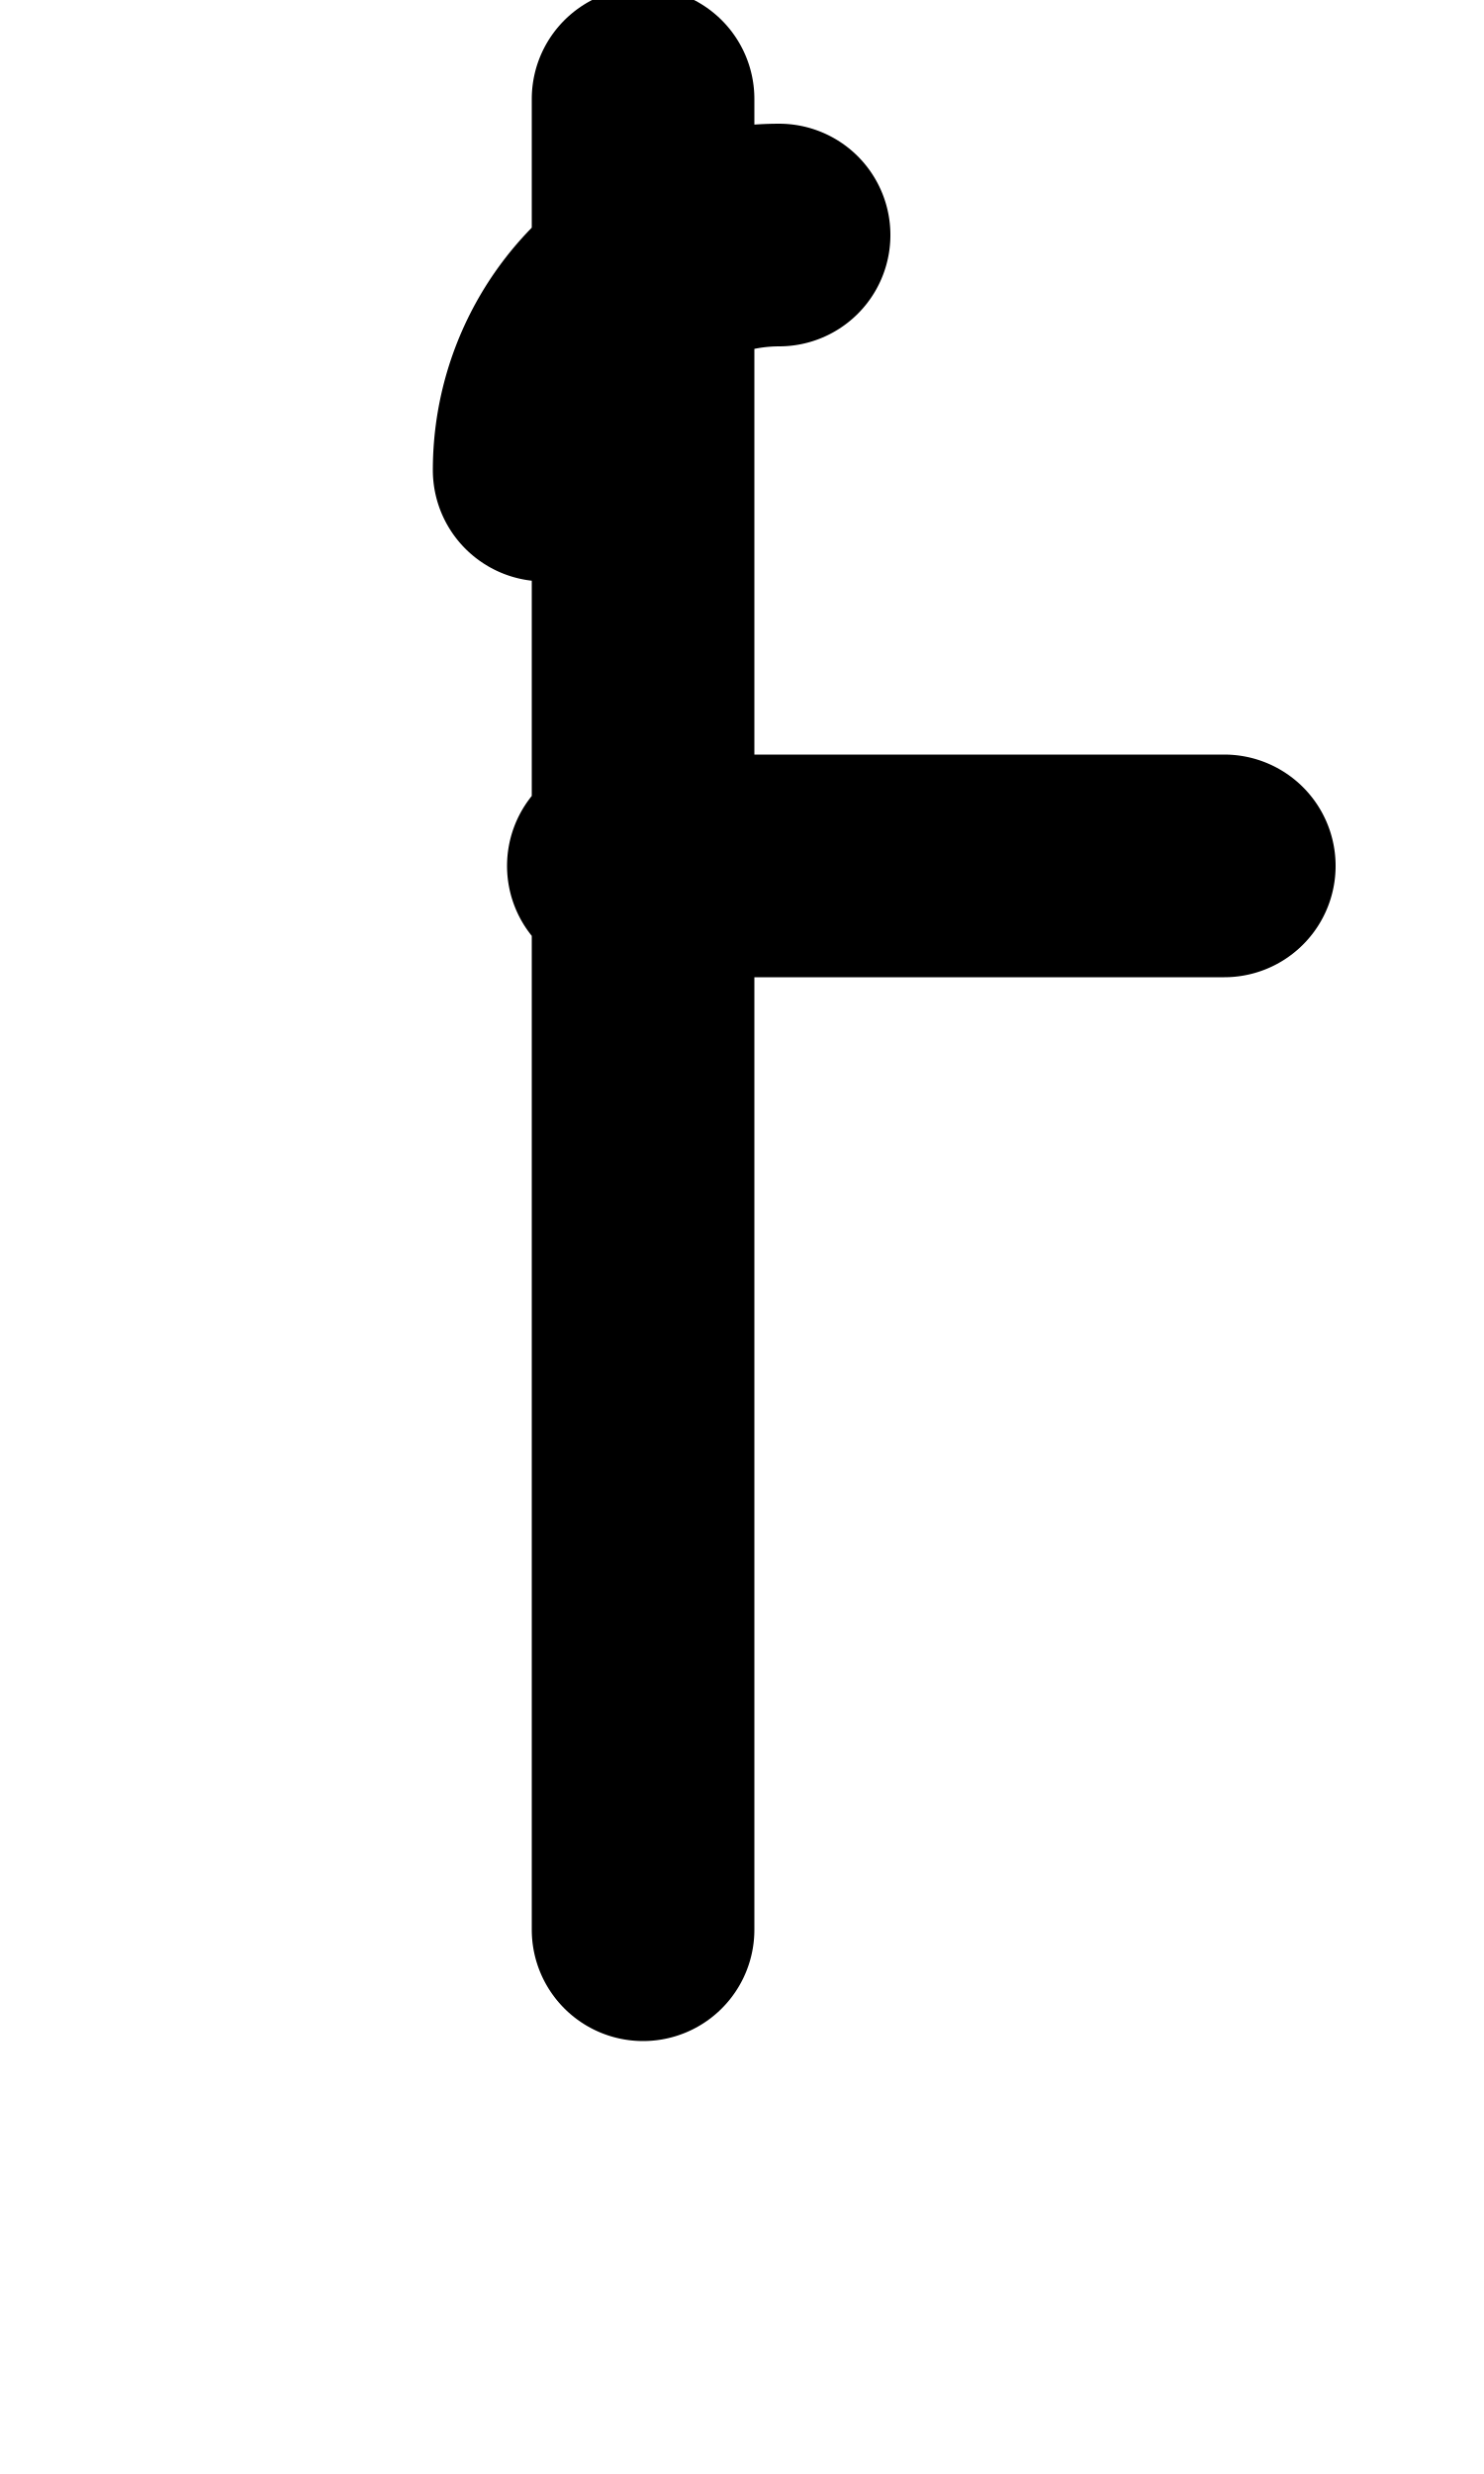
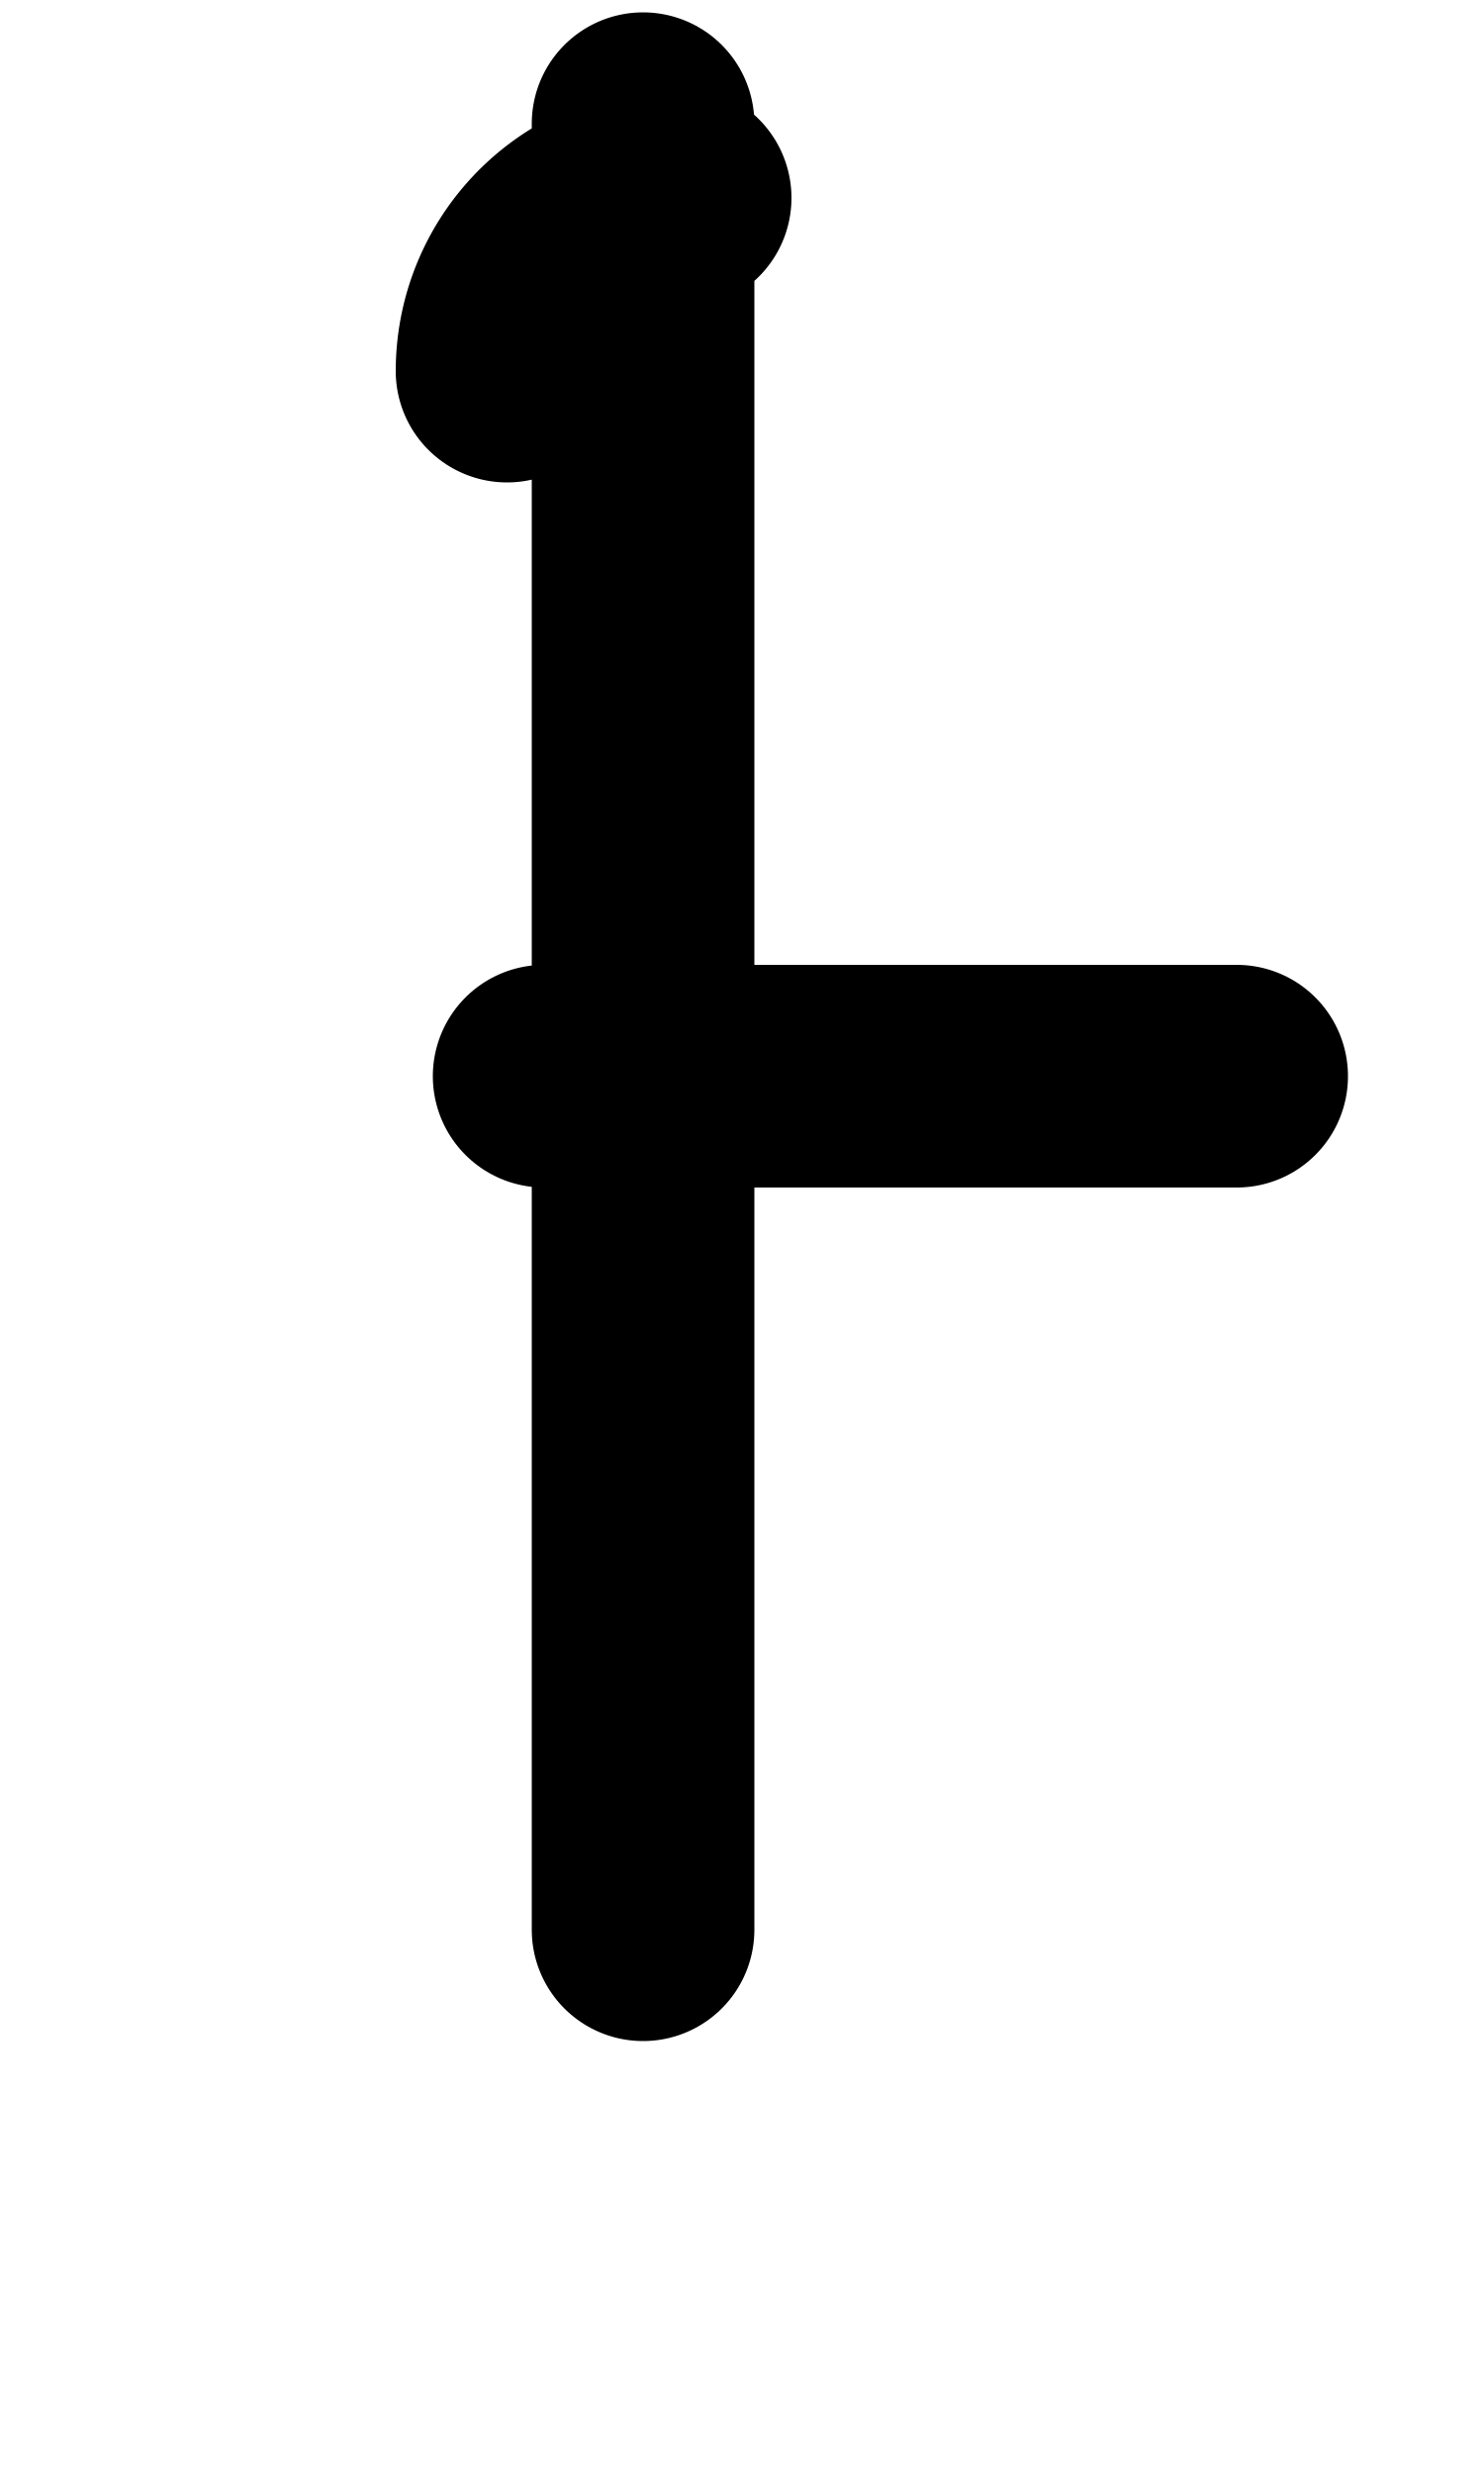
<svg xmlns="http://www.w3.org/2000/svg" viewBox="0 0 600.000 1000">
-   <path d="M 305.354 140.941 L 306.221 140.778 L 307.091 140.631 L 307.964 140.499 L 308.839 140.383 L 309.715 140.282 L 310.594 140.196 L 311.473 140.126 L 312.354 140.072 L 313.235 140.033 L 314.118 140.010 L 315.397 139.998 L 316.501 139.975 L 317.605 139.925 L 318.706 139.847 L 319.806 139.743 L 320.902 139.611 L 321.995 139.453 L 323.084 139.268 L 324.168 139.056 L 325.247 138.818 L 326.319 138.553 L 327.384 138.262 L 328.442 137.945 L 329.492 137.603 L 330.533 137.234 L 331.565 136.840 L 332.587 136.421 L 333.598 135.977 L 334.598 135.508 L 335.586 135.015 L 336.562 134.498 L 337.525 133.957 L 338.474 133.392 L 339.409 132.804 L 340.330 132.194 L 341.235 131.561 L 342.124 130.906 L 342.997 130.230 L 343.854 129.532 L 344.692 128.814 L 345.513 128.075 L 346.316 127.316 L 347.099 126.538 L 347.864 125.741 L 348.608 124.925 L 349.332 124.091 L 350.036 123.240 L 350.719 122.371 L 351.379 121.486 L 352.019 120.586 L 352.635 119.670 L 353.229 118.738 L 353.800 117.793 L 354.348 116.834 L 354.872 115.862 L 355.372 114.877 L 355.848 113.880 L 356.299 112.872 L 356.725 111.853 L 357.126 110.824 L 357.502 109.786 L 357.852 108.738 L 358.176 107.682 L 358.474 106.619 L 358.746 105.548 L 358.992 104.472 L 359.211 103.389 L 359.404 102.302 L 359.569 101.210 L 359.708 100.114 L 359.820 99.015 L 359.906 97.914 L 359.964 96.811 L 359.994 95.707 L 359.998 94.603 L 359.975 93.499 L 359.925 92.395 L 359.847 91.294 L 359.743 90.194 L 359.611 89.098 L 359.453 88.005 L 359.268 86.916 L 359.056 85.832 L 358.818 84.753 L 358.553 83.681 L 358.262 82.616 L 357.945 81.558 L 357.603 80.508 L 357.234 79.467 L 356.840 78.435 L 356.421 77.413 L 355.977 76.402 L 355.508 75.402 L 355.015 74.414 L 354.498 73.438 L 353.957 72.475 L 353.392 71.526 L 352.804 70.591 L 352.194 69.670 L 351.561 68.765 L 350.906 67.876 L 350.230 67.003 L 349.532 66.146 L 348.814 65.308 L 348.075 64.487 L 347.316 63.684 L 346.538 62.901 L 345.741 62.136 L 344.925 61.392 L 344.091 60.668 L 343.240 59.964 L 342.371 59.281 L 341.486 58.621 L 340.586 57.981 L 339.670 57.365 L 338.738 56.771 L 337.793 56.200 L 336.834 55.652 L 335.862 55.128 L 334.877 54.628 L 333.880 54.152 L 332.872 53.701 L 331.853 53.275 L 330.824 52.874 L 329.786 52.498 L 328.738 52.148 L 327.682 51.824 L 326.619 51.526 L 325.548 51.254 L 324.472 51.008 L 323.389 50.789 L 322.302 50.596 L 321.210 50.431 L 320.114 50.292 L 319.015 50.180 L 317.914 50.094 L 316.811 50.036 L 315.707 50.006 L 314.603 50.002 L 312.926 50.017 L 312.132 50.031 L 310.456 50.075 L 309.662 50.103 L 307.987 50.177 L 307.194 50.219 L 305.521 50.322 L 305.000 50.359 L 305.000 40.000 L 304.986 38.896 L 304.946 37.792 L 304.878 36.690 L 304.783 35.589 L 304.662 34.492 L 304.513 33.397 L 304.337 32.307 L 304.135 31.221 L 303.907 30.140 L 303.651 29.066 L 303.370 27.998 L 303.062 26.937 L 302.729 25.884 L 302.369 24.840 L 301.985 23.805 L 301.575 22.779 L 301.139 21.764 L 300.680 20.760 L 300.195 19.767 L 299.686 18.787 L 299.154 17.820 L 298.598 16.865 L 298.018 15.925 L 297.416 14.999 L 296.791 14.089 L 296.144 13.194 L 295.476 12.315 L 294.785 11.452 L 294.074 10.607 L 293.343 9.780 L 292.591 8.971 L 291.820 8.180 L 291.029 7.409 L 290.220 6.657 L 289.393 5.926 L 288.548 5.215 L 287.685 4.524 L 286.806 3.856 L 285.911 3.209 L 285.001 2.584 L 284.075 1.982 L 283.135 1.402 L 282.180 0.846 L 281.213 0.314 L 280.233 -0.195 L 279.240 -0.680 L 278.236 -1.139 L 277.221 -1.575 L 276.195 -1.985 L 275.160 -2.369 L 274.116 -2.729 L 273.063 -3.062 L 272.002 -3.370 L 270.934 -3.651 L 269.860 -3.907 L 268.779 -4.135 L 267.693 -4.337 L 266.603 -4.513 L 265.508 -4.662 L 264.411 -4.783 L 263.310 -4.878 L 262.208 -4.946 L 261.104 -4.986 L 260.000 -5.000 L 258.896 -4.986 L 257.792 -4.946 L 256.690 -4.878 L 255.589 -4.783 L 254.492 -4.662 L 253.397 -4.513 L 252.307 -4.337 L 251.221 -4.135 L 250.140 -3.907 L 249.066 -3.651 L 247.998 -3.370 L 246.937 -3.062 L 245.884 -2.729 L 244.840 -2.369 L 243.805 -1.985 L 242.779 -1.575 L 241.764 -1.139 L 240.760 -0.680 L 239.767 -0.195 L 238.787 0.314 L 237.820 0.846 L 236.865 1.402 L 235.925 1.982 L 234.999 2.584 L 234.089 3.209 L 233.194 3.856 L 232.315 4.524 L 231.452 5.215 L 230.607 5.926 L 229.780 6.657 L 228.971 7.409 L 228.180 8.180 L 227.409 8.971 L 226.657 9.780 L 225.926 10.607 L 225.215 11.452 L 224.524 12.315 L 223.856 13.194 L 223.209 14.089 L 222.584 14.999 L 221.982 15.925 L 221.402 16.865 L 220.846 17.820 L 220.314 18.787 L 219.805 19.767 L 219.320 20.760 L 218.861 21.764 L 218.425 22.779 L 218.015 23.805 L 217.631 24.840 L 217.271 25.884 L 216.938 26.937 L 216.630 27.998 L 216.349 29.066 L 216.093 30.140 L 215.865 31.221 L 215.663 32.307 L 215.487 33.397 L 215.338 34.492 L 215.217 35.589 L 215.122 36.690 L 215.054 37.792 L 215.014 38.896 L 215.000 40.000 L 215.000 92.023 L 214.858 92.167 L 213.694 93.373 L 213.147 93.950 L 212.004 95.176 L 211.468 95.762 L 210.347 97.009 L 209.821 97.604 L 208.722 98.870 L 208.207 99.475 L 207.130 100.760 L 206.626 101.373 L 205.572 102.678 L 205.078 103.300 L 204.048 104.623 L 203.565 105.253 L 202.558 106.594 L 202.087 107.233 L 201.104 108.591 L 200.644 109.239 L 199.685 110.614 L 199.236 111.270 L 198.302 112.662 L 197.865 113.325 L 196.955 114.733 L 196.530 115.404 L 195.645 116.828 L 195.232 117.507 L 194.372 118.946 L 193.971 119.632 L 193.137 121.086 L 192.748 121.778 L 191.940 123.247 L 191.563 123.947 L 190.781 125.430 L 190.417 126.135 L 189.661 127.632 L 189.309 128.344 L 188.580 129.854 L 188.241 130.572 L 187.538 132.094 L 187.211 132.818 L 186.536 134.353 L 186.222 135.082 L 185.574 136.629 L 185.273 137.364 L 184.652 138.921 L 184.364 139.661 L 183.771 141.230 L 183.496 141.975 L 182.930 143.553 L 182.669 144.303 L 182.131 145.891 L 181.883 146.646 L 181.374 148.243 L 181.139 149.002 L 180.657 150.608 L 180.436 151.371 L 179.983 152.985 L 179.775 153.751 L 179.351 155.373 L 179.157 156.144 L 178.761 157.773 L 178.580 158.546 L 178.213 160.182 L 178.046 160.959 L 177.708 162.601 L 177.555 163.380 L 177.246 165.028 L 177.107 165.810 L 176.827 167.463 L 176.701 168.248 L 176.451 169.905 L 176.339 170.692 L 176.118 172.354 L 176.020 173.142 L 175.828 174.808 L 175.744 175.597 L 175.582 177.266 L 175.512 178.057 L 175.378 179.729 L 175.322 180.521 L 175.219 182.194 L 175.177 182.987 L 175.103 184.662 L 175.075 185.456 L 175.031 187.132 L 175.017 187.926 L 175.002 189.603 L 175.006 190.707 L 175.036 191.811 L 175.094 192.914 L 175.180 194.015 L 175.292 195.114 L 175.431 196.210 L 175.596 197.302 L 175.789 198.389 L 176.008 199.472 L 176.254 200.548 L 176.526 201.619 L 176.824 202.682 L 177.148 203.738 L 177.498 204.786 L 177.874 205.824 L 178.275 206.853 L 178.701 207.872 L 179.152 208.880 L 179.628 209.877 L 180.128 210.862 L 180.652 211.834 L 181.200 212.793 L 181.771 213.738 L 182.365 214.670 L 182.981 215.586 L 183.621 216.486 L 184.281 217.371 L 184.964 218.240 L 185.668 219.091 L 186.392 219.925 L 187.136 220.741 L 187.901 221.538 L 188.684 222.316 L 189.487 223.075 L 190.308 223.814 L 191.146 224.532 L 192.003 225.230 L 192.876 225.906 L 193.765 226.561 L 194.670 227.194 L 195.591 227.804 L 196.526 228.392 L 197.475 228.957 L 198.438 229.498 L 199.414 230.015 L 200.402 230.508 L 201.402 230.977 L 202.413 231.421 L 203.435 231.840 L 204.467 232.234 L 205.508 232.603 L 206.558 232.945 L 207.616 233.262 L 208.681 233.553 L 209.753 233.818 L 210.832 234.056 L 211.916 234.268 L 213.005 234.453 L 214.098 234.611 L 215.000 234.719 L 215.000 321.720 L 214.524 322.315 L 213.856 323.194 L 213.209 324.089 L 212.584 324.999 L 211.982 325.925 L 211.402 326.865 L 210.846 327.820 L 210.314 328.787 L 209.805 329.767 L 209.320 330.760 L 208.861 331.764 L 208.425 332.779 L 208.015 333.805 L 207.631 334.840 L 207.271 335.884 L 206.938 336.937 L 206.630 337.998 L 206.349 339.066 L 206.093 340.140 L 205.865 341.221 L 205.663 342.307 L 205.487 343.397 L 205.338 344.492 L 205.217 345.589 L 205.122 346.690 L 205.054 347.792 L 205.014 348.896 L 205.000 350.000 L 205.014 351.104 L 205.054 352.208 L 205.122 353.310 L 205.217 354.411 L 205.338 355.508 L 205.487 356.603 L 205.663 357.693 L 205.865 358.779 L 206.093 359.860 L 206.349 360.934 L 206.630 362.002 L 206.938 363.063 L 207.271 364.116 L 207.631 365.160 L 208.015 366.195 L 208.425 367.221 L 208.861 368.236 L 209.320 369.240 L 209.805 370.233 L 210.314 371.213 L 210.846 372.180 L 211.402 373.135 L 211.982 374.075 L 212.584 375.001 L 213.209 375.911 L 213.856 376.806 L 214.524 377.685 L 215.000 378.280 L 215.000 780.000 L 215.014 781.104 L 215.054 782.208 L 215.122 783.310 L 215.217 784.411 L 215.338 785.508 L 215.487 786.603 L 215.663 787.693 L 215.865 788.779 L 216.093 789.860 L 216.349 790.934 L 216.630 792.002 L 216.938 793.063 L 217.271 794.116 L 217.631 795.160 L 218.015 796.195 L 218.425 797.221 L 218.861 798.236 L 219.320 799.240 L 219.805 800.233 L 220.314 801.213 L 220.846 802.180 L 221.402 803.135 L 221.982 804.075 L 222.584 805.001 L 223.209 805.911 L 223.856 806.806 L 224.524 807.685 L 225.215 808.548 L 225.926 809.393 L 226.657 810.220 L 227.409 811.029 L 228.180 811.820 L 228.971 812.591 L 229.780 813.343 L 230.607 814.074 L 231.452 814.785 L 232.315 815.476 L 233.194 816.144 L 234.089 816.791 L 234.999 817.416 L 235.925 818.018 L 236.865 818.598 L 237.820 819.154 L 238.787 819.686 L 239.767 820.195 L 240.760 820.680 L 241.764 821.139 L 242.779 821.575 L 243.805 821.985 L 244.840 822.369 L 245.884 822.729 L 246.937 823.062 L 247.998 823.370 L 249.066 823.651 L 250.140 823.907 L 251.221 824.135 L 252.307 824.337 L 253.397 824.513 L 254.492 824.662 L 255.589 824.783 L 256.690 824.878 L 257.792 824.946 L 258.896 824.986 L 260.000 825.000 L 261.104 824.986 L 262.208 824.946 L 263.310 824.878 L 264.411 824.783 L 265.508 824.662 L 266.603 824.513 L 267.693 824.337 L 268.779 824.135 L 269.860 823.907 L 270.934 823.651 L 272.002 823.370 L 273.063 823.062 L 274.116 822.729 L 275.160 822.369 L 276.195 821.985 L 277.221 821.575 L 278.236 821.139 L 279.240 820.680 L 280.233 820.195 L 281.213 819.686 L 282.180 819.154 L 283.135 818.598 L 284.075 818.018 L 285.001 817.416 L 285.911 816.791 L 286.806 816.144 L 287.685 815.476 L 288.548 814.785 L 289.393 814.074 L 290.220 813.343 L 291.029 812.591 L 291.820 811.820 L 292.591 811.029 L 293.343 810.220 L 294.074 809.393 L 294.785 808.548 L 295.476 807.685 L 296.144 806.806 L 296.791 805.911 L 297.416 805.001 L 298.018 804.075 L 298.598 803.135 L 299.154 802.180 L 299.686 801.213 L 300.195 800.233 L 300.680 799.240 L 301.139 798.236 L 301.575 797.221 L 301.985 796.195 L 302.369 795.160 L 302.729 794.116 L 303.062 793.063 L 303.370 792.002 L 303.651 790.934 L 303.907 789.860 L 304.135 788.779 L 304.337 787.693 L 304.513 786.603 L 304.662 785.508 L 304.783 784.411 L 304.878 783.310 L 304.946 782.208 L 304.986 781.104 L 305.000 780.000 L 305.000 395.000 L 495.000 395.000 L 496.104 394.986 L 497.208 394.946 L 498.310 394.878 L 499.411 394.783 L 500.508 394.662 L 501.603 394.513 L 502.693 394.337 L 503.779 394.135 L 504.860 393.907 L 505.934 393.651 L 507.002 393.370 L 508.063 393.062 L 509.116 392.729 L 510.160 392.369 L 511.195 391.985 L 512.221 391.575 L 513.236 391.139 L 514.240 390.680 L 515.233 390.195 L 516.213 389.686 L 517.180 389.154 L 518.135 388.598 L 519.075 388.018 L 520.001 387.416 L 520.911 386.791 L 521.806 386.144 L 522.685 385.476 L 523.548 384.785 L 524.393 384.074 L 525.220 383.343 L 526.029 382.591 L 526.820 381.820 L 527.591 381.029 L 528.343 380.220 L 529.074 379.393 L 529.785 378.548 L 530.476 377.685 L 531.144 376.806 L 531.791 375.911 L 532.416 375.001 L 533.018 374.075 L 533.598 373.135 L 534.154 372.180 L 534.686 371.213 L 535.195 370.233 L 535.680 369.240 L 536.139 368.236 L 536.575 367.221 L 536.985 366.195 L 537.369 365.160 L 537.729 364.116 L 538.062 363.063 L 538.370 362.002 L 538.651 360.934 L 538.907 359.860 L 539.135 358.779 L 539.337 357.693 L 539.513 356.603 L 539.662 355.508 L 539.783 354.411 L 539.878 353.310 L 539.946 352.208 L 539.986 351.104 L 540.000 350.000 L 539.986 348.896 L 539.946 347.792 L 539.878 346.690 L 539.783 345.589 L 539.662 344.492 L 539.513 343.397 L 539.337 342.307 L 539.135 341.221 L 538.907 340.140 L 538.651 339.066 L 538.370 337.998 L 538.062 336.937 L 537.729 335.884 L 537.369 334.840 L 536.985 333.805 L 536.575 332.779 L 536.139 331.764 L 535.680 330.760 L 535.195 329.767 L 534.686 328.787 L 534.154 327.820 L 533.598 326.865 L 533.018 325.925 L 532.416 324.999 L 531.791 324.089 L 531.144 323.194 L 530.476 322.315 L 529.785 321.452 L 529.074 320.607 L 528.343 319.780 L 527.591 318.971 L 526.820 318.180 L 526.029 317.409 L 525.220 316.657 L 524.393 315.926 L 523.548 315.215 L 522.685 314.524 L 521.806 313.856 L 520.911 313.209 L 520.001 312.584 L 519.075 311.982 L 518.135 311.402 L 517.180 310.846 L 516.213 310.314 L 515.233 309.805 L 514.240 309.320 L 513.236 308.861 L 512.221 308.425 L 511.195 308.015 L 510.160 307.631 L 509.116 307.271 L 508.063 306.938 L 507.002 306.630 L 505.934 306.349 L 504.860 306.093 L 503.779 305.865 L 502.693 305.663 L 501.603 305.487 L 500.508 305.338 L 499.411 305.217 L 498.310 305.122 L 497.208 305.054 L 496.104 305.014 L 495.000 305.000 L 305.000 305.000 L 305.000 141.014 L 305.354 140.941 Z" fill="black" fill-rule="evenodd" />
+   <path d="M 305.513 113.075 L 306.316 112.316 L 307.099 111.538 L 307.864 110.741 L 308.608 109.925 L 309.332 109.091 L 310.036 108.240 L 310.719 107.371 L 311.379 106.486 L 312.019 105.586 L 312.635 104.670 L 313.229 103.738 L 313.800 102.793 L 314.348 101.834 L 314.872 100.862 L 315.372 99.877 L 315.848 98.880 L 316.299 97.872 L 316.725 96.853 L 317.126 95.824 L 317.502 94.786 L 317.852 93.738 L 318.176 92.682 L 318.474 91.619 L 318.746 90.548 L 318.992 89.472 L 319.211 88.389 L 319.404 87.302 L 319.569 86.210 L 319.708 85.114 L 319.820 84.015 L 319.906 82.914 L 319.964 81.811 L 319.994 80.707 L 319.998 79.603 L 319.975 78.499 L 319.925 77.395 L 319.847 76.294 L 319.743 75.194 L 319.611 74.098 L 319.453 73.005 L 319.268 71.916 L 319.056 70.832 L 318.818 69.753 L 318.553 68.681 L 318.262 67.616 L 317.945 66.558 L 317.603 65.508 L 317.234 64.467 L 316.840 63.435 L 316.421 62.413 L 315.977 61.402 L 315.508 60.402 L 315.015 59.414 L 314.498 58.438 L 313.957 57.475 L 313.392 56.526 L 312.804 55.591 L 312.194 54.670 L 311.561 53.765 L 310.906 52.876 L 310.230 52.003 L 309.532 51.146 L 308.814 50.308 L 308.075 49.487 L 307.316 48.684 L 306.538 47.901 L 305.741 47.136 L 304.925 46.392 L 304.847 46.324 L 304.783 45.589 L 304.662 44.492 L 304.513 43.397 L 304.337 42.307 L 304.135 41.221 L 303.907 40.140 L 303.651 39.066 L 303.370 37.998 L 303.062 36.937 L 302.729 35.884 L 302.369 34.840 L 301.985 33.805 L 301.575 32.779 L 301.139 31.764 L 300.680 30.760 L 300.195 29.767 L 299.686 28.787 L 299.154 27.820 L 298.598 26.865 L 298.018 25.925 L 297.416 24.999 L 296.791 24.089 L 296.144 23.194 L 295.476 22.315 L 294.785 21.452 L 294.074 20.607 L 293.343 19.780 L 292.591 18.971 L 291.820 18.180 L 291.029 17.409 L 290.220 16.657 L 289.393 15.926 L 288.548 15.215 L 287.685 14.524 L 286.806 13.856 L 285.911 13.209 L 285.001 12.584 L 284.075 11.982 L 283.135 11.402 L 282.180 10.846 L 281.213 10.314 L 280.233 9.805 L 279.240 9.320 L 278.236 8.861 L 277.221 8.425 L 276.195 8.015 L 275.160 7.631 L 274.116 7.271 L 273.063 6.938 L 272.002 6.630 L 270.934 6.349 L 269.860 6.093 L 268.779 5.865 L 267.693 5.663 L 266.603 5.487 L 265.508 5.338 L 264.411 5.217 L 263.310 5.122 L 262.208 5.054 L 261.104 5.014 L 260.000 5.000 L 258.896 5.014 L 257.792 5.054 L 256.690 5.122 L 255.589 5.217 L 254.492 5.338 L 253.397 5.487 L 252.307 5.663 L 251.221 5.865 L 250.140 6.093 L 249.066 6.349 L 247.998 6.630 L 246.937 6.938 L 245.884 7.271 L 244.840 7.631 L 243.805 8.015 L 242.779 8.425 L 241.764 8.861 L 240.760 9.320 L 239.767 9.805 L 238.787 10.314 L 237.820 10.846 L 236.865 11.402 L 235.925 11.982 L 234.999 12.584 L 234.089 13.209 L 233.194 13.856 L 232.315 14.524 L 231.452 15.215 L 230.607 15.926 L 229.780 16.657 L 228.971 17.409 L 228.180 18.180 L 227.409 18.971 L 226.657 19.780 L 225.926 20.607 L 225.215 21.452 L 224.524 22.315 L 223.856 23.194 L 223.209 24.089 L 222.584 24.999 L 221.982 25.925 L 221.402 26.865 L 220.846 27.820 L 220.314 28.787 L 219.805 29.767 L 219.320 30.760 L 218.861 31.764 L 218.425 32.779 L 218.015 33.805 L 217.631 34.840 L 217.271 35.884 L 216.938 36.937 L 216.630 37.998 L 216.349 39.066 L 216.093 40.140 L 215.865 41.221 L 215.663 42.307 L 215.487 43.397 L 215.338 44.492 L 215.217 45.589 L 215.122 46.690 L 215.054 47.792 L 215.014 48.896 L 215.000 50.000 L 215.000 51.895 L 214.834 51.996 L 213.785 52.648 L 213.114 53.073 L 212.076 53.743 L 211.413 54.180 L 210.387 54.869 L 209.732 55.317 L 208.718 56.024 L 208.071 56.484 L 207.070 57.208 L 206.431 57.680 L 205.443 58.422 L 204.812 58.904 L 203.838 59.663 L 203.216 60.157 L 202.255 60.933 L 201.641 61.438 L 200.694 62.231 L 200.090 62.746 L 199.157 63.556 L 198.561 64.082 L 197.643 64.908 L 197.057 65.444 L 196.153 66.287 L 195.577 66.833 L 194.688 67.691 L 194.121 68.248 L 193.248 69.121 L 192.691 69.688 L 191.833 70.577 L 191.287 71.153 L 190.444 72.057 L 189.908 72.643 L 189.082 73.561 L 188.556 74.157 L 187.746 75.090 L 187.231 75.694 L 186.438 76.641 L 185.933 77.255 L 185.157 78.216 L 184.663 78.838 L 183.904 79.812 L 183.422 80.443 L 182.680 81.431 L 182.208 82.070 L 181.484 83.071 L 181.024 83.718 L 180.317 84.732 L 179.869 85.387 L 179.180 86.413 L 178.743 87.076 L 178.073 88.114 L 177.648 88.785 L 176.996 89.834 L 176.583 90.513 L 175.949 91.573 L 175.548 92.259 L 174.933 93.330 L 174.544 94.023 L 173.949 95.105 L 173.572 95.804 L 172.996 96.897 L 172.632 97.603 L 172.075 98.706 L 171.723 99.418 L 171.185 100.530 L 170.846 101.248 L 170.328 102.370 L 170.002 103.094 L 169.504 104.225 L 169.190 104.954 L 168.713 106.094 L 168.412 106.829 L 167.954 107.976 L 167.667 108.717 L 167.229 109.872 L 166.955 110.617 L 166.538 111.780 L 166.277 112.530 L 165.880 113.701 L 165.632 114.455 L 165.257 115.632 L 165.022 116.391 L 164.667 117.574 L 164.446 118.337 L 164.112 119.526 L 163.904 120.293 L 163.592 121.488 L 163.397 122.258 L 163.106 123.459 L 162.925 124.232 L 162.655 125.438 L 162.488 126.214 L 162.239 127.424 L 162.086 128.203 L 161.858 129.418 L 161.718 130.200 L 161.512 131.418 L 161.387 132.202 L 161.202 133.424 L 161.090 134.210 L 160.927 135.434 L 160.829 136.223 L 160.688 137.450 L 160.604 138.240 L 160.484 139.469 L 160.414 140.260 L 160.316 141.492 L 160.260 142.284 L 160.184 143.517 L 160.142 144.310 L 160.087 145.545 L 160.059 146.338 L 160.027 147.573 L 160.013 148.368 L 160.002 149.603 L 160.006 150.707 L 160.036 151.811 L 160.094 152.914 L 160.180 154.015 L 160.292 155.114 L 160.431 156.210 L 160.596 157.302 L 160.789 158.389 L 161.008 159.472 L 161.254 160.548 L 161.526 161.619 L 161.824 162.682 L 162.148 163.738 L 162.498 164.786 L 162.874 165.824 L 163.275 166.853 L 163.701 167.872 L 164.152 168.880 L 164.628 169.877 L 165.128 170.862 L 165.652 171.834 L 166.200 172.793 L 166.771 173.738 L 167.365 174.670 L 167.981 175.586 L 168.621 176.486 L 169.281 177.371 L 169.964 178.240 L 170.668 179.091 L 171.392 179.925 L 172.136 180.741 L 172.901 181.538 L 173.684 182.316 L 174.487 183.075 L 175.308 183.814 L 176.146 184.532 L 177.003 185.230 L 177.876 185.906 L 178.765 186.561 L 179.670 187.194 L 180.591 187.804 L 181.526 188.392 L 182.475 188.957 L 183.438 189.498 L 184.414 190.015 L 185.402 190.508 L 186.402 190.977 L 187.413 191.421 L 188.435 191.840 L 189.467 192.234 L 190.508 192.603 L 191.558 192.945 L 192.616 193.262 L 193.681 193.553 L 194.753 193.818 L 195.832 194.056 L 196.916 194.268 L 198.005 194.453 L 199.098 194.611 L 200.194 194.743 L 201.294 194.847 L 202.395 194.925 L 203.499 194.975 L 204.603 194.998 L 205.707 194.994 L 206.811 194.964 L 207.914 194.906 L 209.015 194.820 L 210.114 194.708 L 211.210 194.569 L 212.302 194.404 L 213.389 194.211 L 214.472 193.992 L 215.000 193.871 L 215.000 390.282 L 214.492 390.338 L 213.397 390.487 L 212.307 390.663 L 211.221 390.865 L 210.140 391.093 L 209.066 391.349 L 207.998 391.630 L 206.937 391.938 L 205.884 392.271 L 204.840 392.631 L 203.805 393.015 L 202.779 393.425 L 201.764 393.861 L 200.760 394.320 L 199.767 394.805 L 198.787 395.314 L 197.820 395.846 L 196.865 396.402 L 195.925 396.982 L 194.999 397.584 L 194.089 398.209 L 193.194 398.856 L 192.315 399.524 L 191.452 400.215 L 190.607 400.926 L 189.780 401.657 L 188.971 402.409 L 188.180 403.180 L 187.409 403.971 L 186.657 404.780 L 185.926 405.607 L 185.215 406.452 L 184.524 407.315 L 183.856 408.194 L 183.209 409.089 L 182.584 409.999 L 181.982 410.925 L 181.402 411.865 L 180.846 412.820 L 180.314 413.787 L 179.805 414.767 L 179.320 415.760 L 178.861 416.764 L 178.425 417.779 L 178.015 418.805 L 177.631 419.840 L 177.271 420.884 L 176.938 421.937 L 176.630 422.998 L 176.349 424.066 L 176.093 425.140 L 175.865 426.221 L 175.663 427.307 L 175.487 428.397 L 175.338 429.492 L 175.217 430.589 L 175.122 431.690 L 175.054 432.792 L 175.014 433.896 L 175.000 435.000 L 175.014 436.104 L 175.054 437.208 L 175.122 438.310 L 175.217 439.411 L 175.338 440.508 L 175.487 441.603 L 175.663 442.693 L 175.865 443.779 L 176.093 444.860 L 176.349 445.934 L 176.630 447.002 L 176.938 448.063 L 177.271 449.116 L 177.631 450.160 L 178.015 451.195 L 178.425 452.221 L 178.861 453.236 L 179.320 454.240 L 179.805 455.233 L 180.314 456.213 L 180.846 457.180 L 181.402 458.135 L 181.982 459.075 L 182.584 460.001 L 183.209 460.911 L 183.856 461.806 L 184.524 462.685 L 185.215 463.548 L 185.926 464.393 L 186.657 465.220 L 187.409 466.029 L 188.180 466.820 L 188.971 467.591 L 189.780 468.343 L 190.607 469.074 L 191.452 469.785 L 192.315 470.476 L 193.194 471.144 L 194.089 471.791 L 194.999 472.416 L 195.925 473.018 L 196.865 473.598 L 197.820 474.154 L 198.787 474.686 L 199.767 475.195 L 200.760 475.680 L 201.764 476.139 L 202.779 476.575 L 203.805 476.985 L 204.840 477.369 L 205.884 477.729 L 206.937 478.062 L 207.998 478.370 L 209.066 478.651 L 210.140 478.907 L 211.221 479.135 L 212.307 479.337 L 213.397 479.513 L 214.492 479.662 L 215.000 479.718 L 215.000 780.000 L 215.014 781.104 L 215.054 782.208 L 215.122 783.310 L 215.217 784.411 L 215.338 785.508 L 215.487 786.603 L 215.663 787.693 L 215.865 788.779 L 216.093 789.860 L 216.349 790.934 L 216.630 792.002 L 216.938 793.063 L 217.271 794.116 L 217.631 795.160 L 218.015 796.195 L 218.425 797.221 L 218.861 798.236 L 219.320 799.240 L 219.805 800.233 L 220.314 801.213 L 220.846 802.180 L 221.402 803.135 L 221.982 804.075 L 222.584 805.001 L 223.209 805.911 L 223.856 806.806 L 224.524 807.685 L 225.215 808.548 L 225.926 809.393 L 226.657 810.220 L 227.409 811.029 L 228.180 811.820 L 228.971 812.591 L 229.780 813.343 L 230.607 814.074 L 231.452 814.785 L 232.315 815.476 L 233.194 816.144 L 234.089 816.791 L 234.999 817.416 L 235.925 818.018 L 236.865 818.598 L 237.820 819.154 L 238.787 819.686 L 239.767 820.195 L 240.760 820.680 L 241.764 821.139 L 242.779 821.575 L 243.805 821.985 L 244.840 822.369 L 245.884 822.729 L 246.937 823.062 L 247.998 823.370 L 249.066 823.651 L 250.140 823.907 L 251.221 824.135 L 252.307 824.337 L 253.397 824.513 L 254.492 824.662 L 255.589 824.783 L 256.690 824.878 L 257.792 824.946 L 258.896 824.986 L 260.000 825.000 L 261.104 824.986 L 262.208 824.946 L 263.310 824.878 L 264.411 824.783 L 265.508 824.662 L 266.603 824.513 L 267.693 824.337 L 268.779 824.135 L 269.860 823.907 L 270.934 823.651 L 272.002 823.370 L 273.063 823.062 L 274.116 822.729 L 275.160 822.369 L 276.195 821.985 L 277.221 821.575 L 278.236 821.139 L 279.240 820.680 L 280.233 820.195 L 281.213 819.686 L 282.180 819.154 L 283.135 818.598 L 284.075 818.018 L 285.001 817.416 L 285.911 816.791 L 286.806 816.144 L 287.685 815.476 L 288.548 814.785 L 289.393 814.074 L 290.220 813.343 L 291.029 812.591 L 291.820 811.820 L 292.591 811.029 L 293.343 810.220 L 294.074 809.393 L 294.785 808.548 L 295.476 807.685 L 296.144 806.806 L 296.791 805.911 L 297.416 805.001 L 298.018 804.075 L 298.598 803.135 L 299.154 802.180 L 299.686 801.213 L 300.195 800.233 L 300.680 799.240 L 301.139 798.236 L 301.575 797.221 L 301.985 796.195 L 302.369 795.160 L 302.729 794.116 L 303.062 793.063 L 303.370 792.002 L 303.651 790.934 L 303.907 789.860 L 304.135 788.779 L 304.337 787.693 L 304.513 786.603 L 304.662 785.508 L 304.783 784.411 L 304.878 783.310 L 304.946 782.208 L 304.986 781.104 L 305.000 780.000 L 305.000 480.000 L 500.000 480.000 L 501.104 479.986 L 502.208 479.946 L 503.310 479.878 L 504.411 479.783 L 505.508 479.662 L 506.603 479.513 L 507.693 479.337 L 508.779 479.135 L 509.860 478.907 L 510.934 478.651 L 512.002 478.370 L 513.063 478.062 L 514.116 477.729 L 515.160 477.369 L 516.195 476.985 L 517.221 476.575 L 518.236 476.139 L 519.240 475.680 L 520.233 475.195 L 521.213 474.686 L 522.180 474.154 L 523.135 473.598 L 524.075 473.018 L 525.001 472.416 L 525.911 471.791 L 526.806 471.144 L 527.685 470.476 L 528.548 469.785 L 529.393 469.074 L 530.220 468.343 L 531.029 467.591 L 531.820 466.820 L 532.591 466.029 L 533.343 465.220 L 534.074 464.393 L 534.785 463.548 L 535.476 462.685 L 536.144 461.806 L 536.791 460.911 L 537.416 460.001 L 538.018 459.075 L 538.598 458.135 L 539.154 457.180 L 539.686 456.213 L 540.195 455.233 L 540.680 454.240 L 541.139 453.236 L 541.575 452.221 L 541.985 451.195 L 542.369 450.160 L 542.729 449.116 L 543.062 448.063 L 543.370 447.002 L 543.651 445.934 L 543.907 444.860 L 544.135 443.779 L 544.337 442.693 L 544.513 441.603 L 544.662 440.508 L 544.783 439.411 L 544.878 438.310 L 544.946 437.208 L 544.986 436.104 L 545.000 435.000 L 544.986 433.896 L 544.946 432.792 L 544.878 431.690 L 544.783 430.589 L 544.662 429.492 L 544.513 428.397 L 544.337 427.307 L 544.135 426.221 L 543.907 425.140 L 543.651 424.066 L 543.370 422.998 L 543.062 421.937 L 542.729 420.884 L 542.369 419.840 L 541.985 418.805 L 541.575 417.779 L 541.139 416.764 L 540.680 415.760 L 540.195 414.767 L 539.686 413.787 L 539.154 412.820 L 538.598 411.865 L 538.018 410.925 L 537.416 409.999 L 536.791 409.089 L 536.144 408.194 L 535.476 407.315 L 534.785 406.452 L 534.074 405.607 L 533.343 404.780 L 532.591 403.971 L 531.820 403.180 L 531.029 402.409 L 530.220 401.657 L 529.393 400.926 L 528.548 400.215 L 527.685 399.524 L 526.806 398.856 L 525.911 398.209 L 525.001 397.584 L 524.075 396.982 L 523.135 396.402 L 522.180 395.846 L 521.213 395.314 L 520.233 394.805 L 519.240 394.320 L 518.236 393.861 L 517.221 393.425 L 516.195 393.015 L 515.160 392.631 L 514.116 392.271 L 513.063 391.938 L 512.002 391.630 L 510.934 391.349 L 509.860 391.093 L 508.779 390.865 L 507.693 390.663 L 506.603 390.487 L 505.508 390.338 L 504.411 390.217 L 503.310 390.122 L 502.208 390.054 L 501.104 390.014 L 500.000 390.000 L 305.000 390.000 L 305.000 113.537 L 305.513 113.075 Z" fill="black" fill-rule="evenodd" />
</svg>
